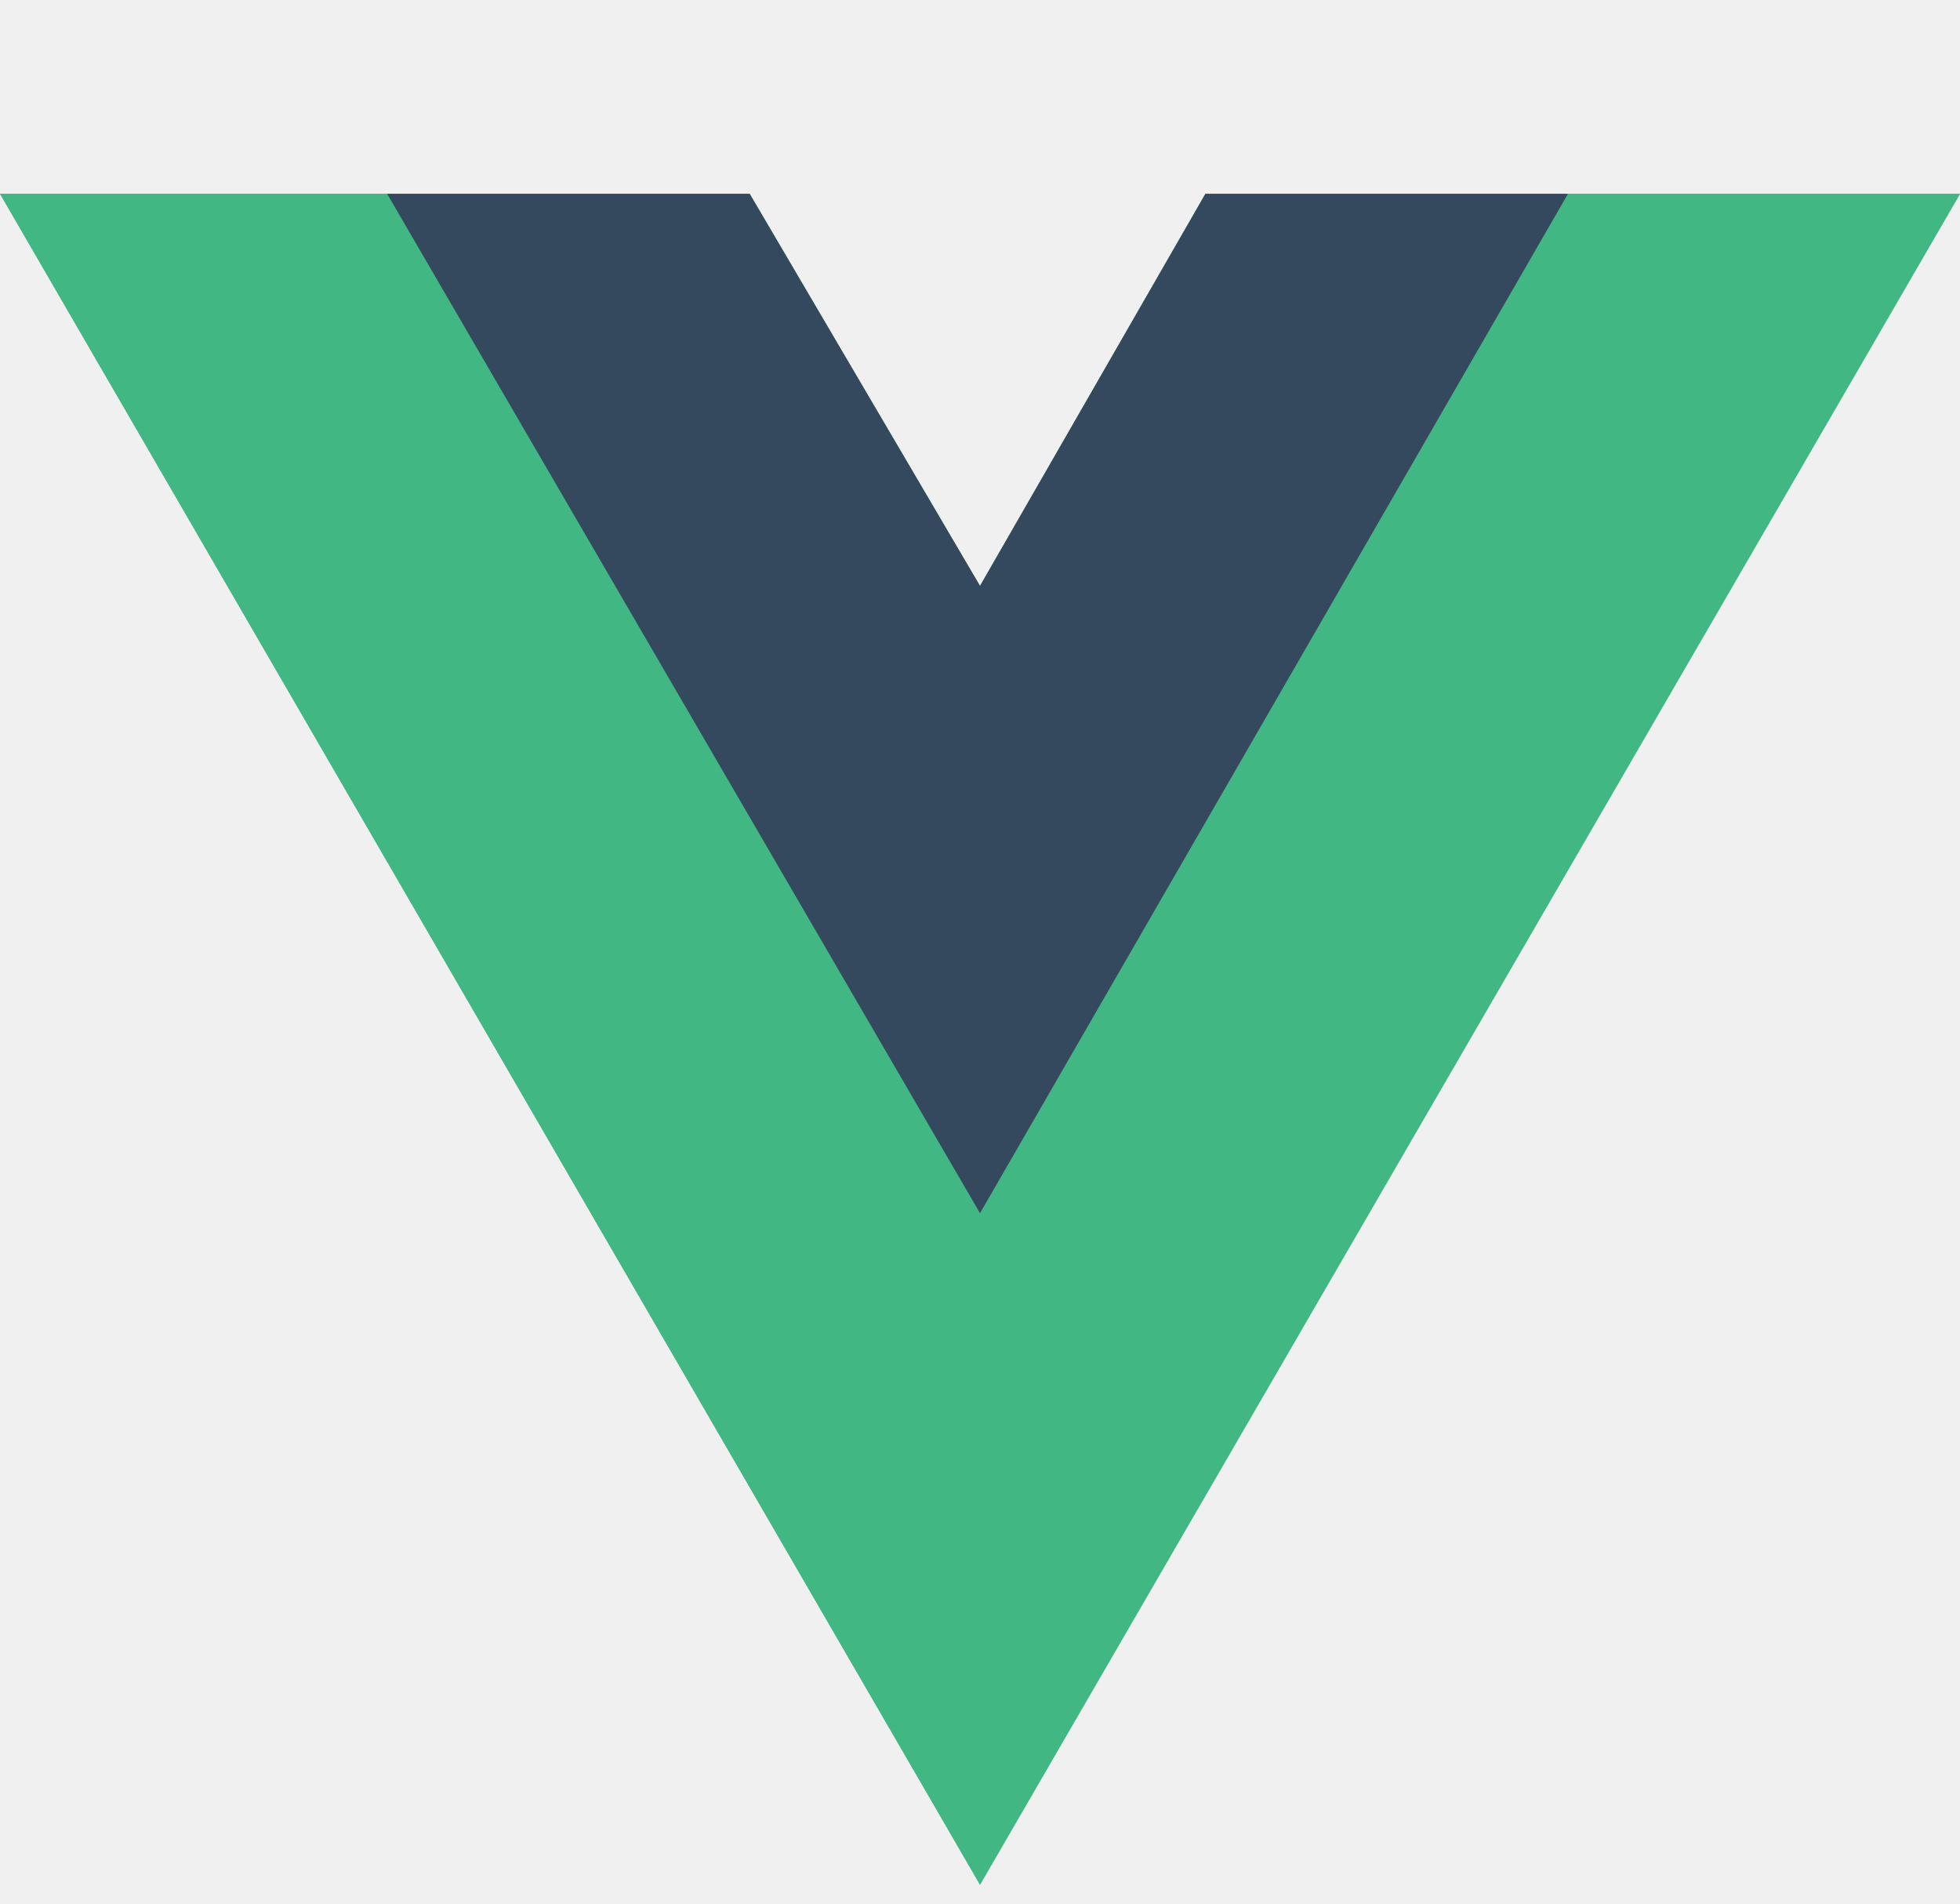
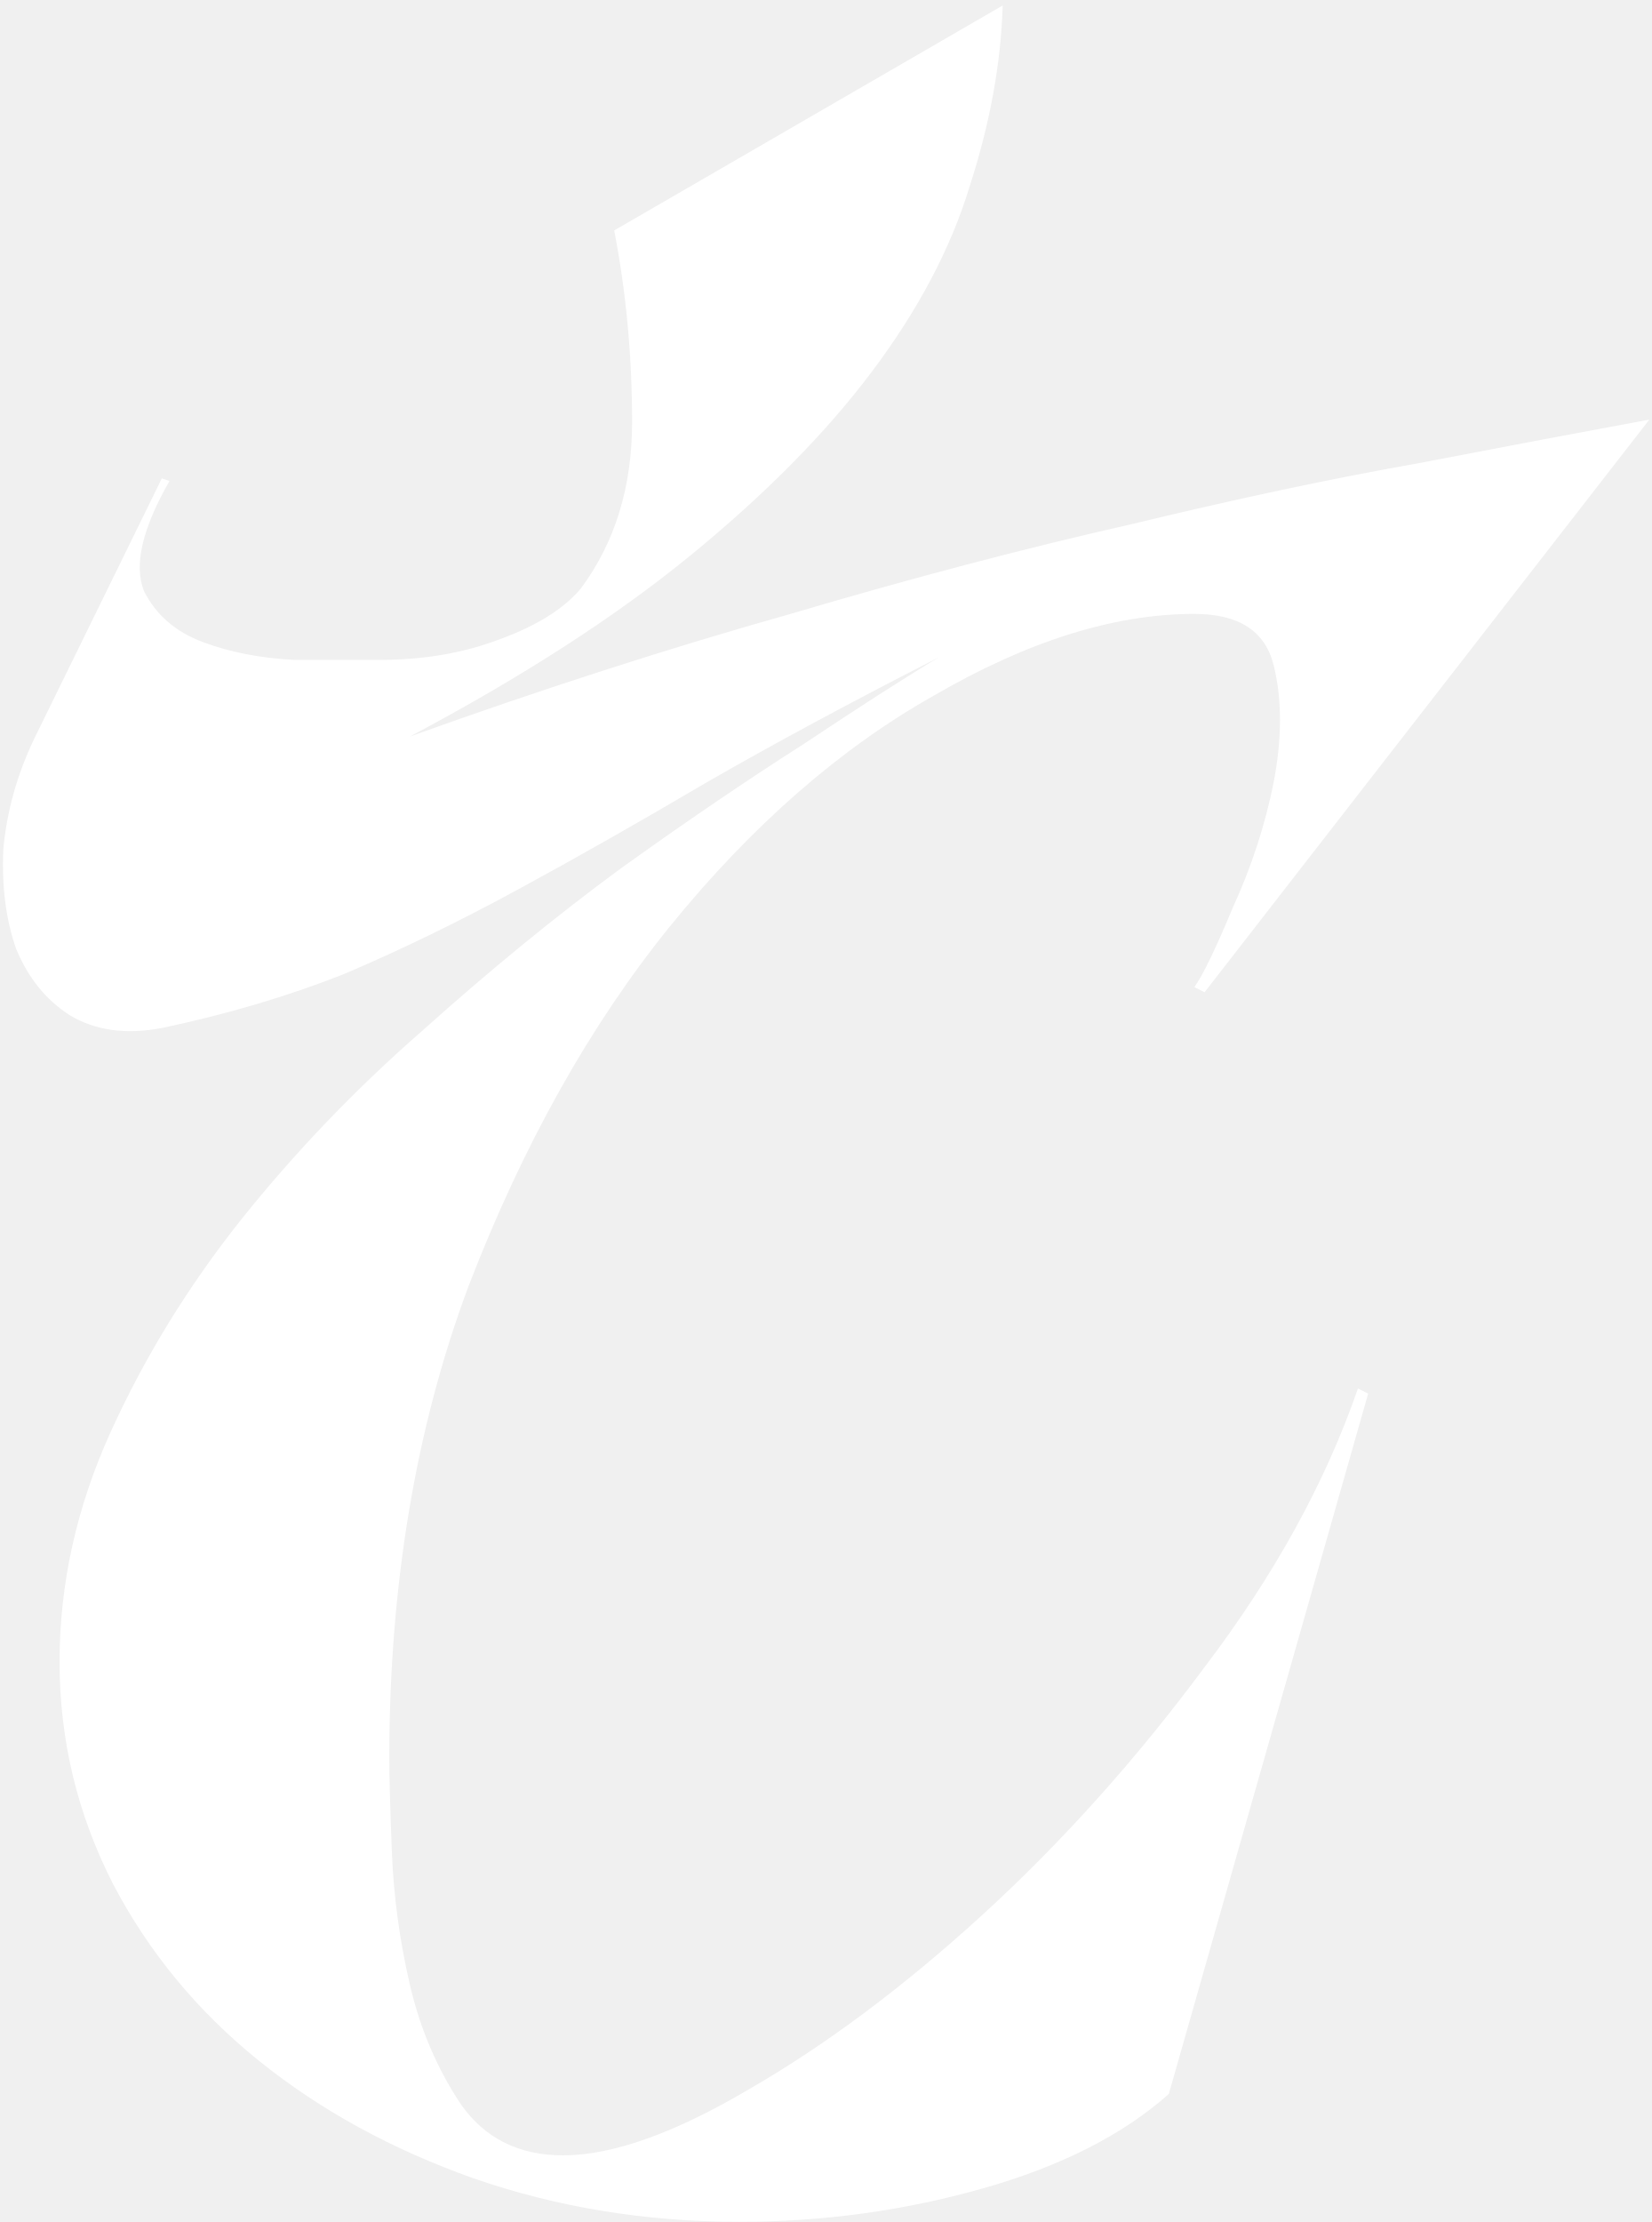
- <svg xmlns="http://www.w3.org/2000/svg" aria-hidden="true" role="img" class="iconify iconify--logos" width="37.07" height="36" preserveAspectRatio="xMidYMid meet" viewBox="0 0 256 198">
-   <path fill="#41B883" d="M204.8 0H256L128 220.8L0 0h97.92L128 51.2L157.44 0h47.36Z" />
-   <path fill="#41B883" d="m0 0l128 220.8L256 0h-51.2L128 132.48L50.56 0H0Z" />
-   <path fill="#35495E" d="M50.56 0L128 133.12L204.8 0h-47.36L128 51.2L97.92 0H50.56Z" />
+ <svg xmlns="http://www.w3.org/2000/svg" width="168" height="226" viewBox="0 0 168 226" fill="none">
+   <path d="M102 0.56C101.827 6.453 100.7 12.607 98.62 19.02C96.713 25.26 93.42 31.5 88.74 37.74C84.06 43.98 77.907 50.22 70.28 56.46C62.653 62.7 53.12 68.853 41.68 74.92C55.2 70.067 68.113 65.907 80.42 62.44C92.727 58.8 104.253 55.767 115 53.34C125.747 50.74 135.54 48.66 144.38 47.1C153.393 45.367 161.193 43.893 167.78 42.68L122.54 100.92L121.5 100.4C122.367 99.187 123.667 96.5 125.4 92.34C127.307 88.18 128.693 83.933 129.56 79.6C130.427 75.093 130.427 71.107 129.56 67.64C128.693 64.173 126.007 62.44 121.5 62.44C113.353 62.44 104.513 65.213 94.98 70.76C85.447 76.133 76.52 83.933 68.2 94.16C60.053 104.213 53.207 116.433 47.66 130.82C42.287 145.207 39.6 161.24 39.6 178.92C39.6 180.653 39.687 183.773 39.86 188.28C40.033 192.787 40.64 197.293 41.68 201.8C42.72 206.307 44.453 210.38 46.88 214.02C49.307 217.487 52.773 219.22 57.28 219.22C62.307 219.22 68.633 216.967 76.26 212.46C84.06 207.953 91.947 202.06 99.92 194.78C108.067 187.327 115.607 178.92 122.54 169.56C129.647 160.2 134.847 150.753 138.14 141.22L139.18 141.74L118.9 212.98C114.22 217.14 107.893 220.347 99.92 222.6C91.947 224.853 83.713 225.98 75.22 225.98C65.687 225.98 56.673 224.507 48.18 221.56C39.86 218.613 32.58 214.627 26.34 209.6C20.1 204.573 15.16 198.593 11.52 191.66C7.88 184.553 6.06 177.013 6.06 169.04C6.06 161.067 7.793 153.267 11.26 145.64C14.727 138.013 19.147 130.82 24.52 124.06C30.067 117.127 36.22 110.713 42.98 104.82C49.74 98.753 56.413 93.293 63 88.44C69.76 83.587 76 79.34 81.72 75.7C87.44 71.887 92.033 68.94 95.5 66.86C86.66 71.367 78.773 75.613 71.84 79.6C65.08 83.587 58.667 87.227 52.6 90.52C46.533 93.813 40.64 96.673 34.92 99.1C29.2 101.353 23.047 103.173 16.46 104.56C12.82 105.253 9.7 104.82 7.1 103.26C4.673 101.7 2.853 99.447 1.64 96.5C0.6 93.553 0.167 90.173 0.34 86.36C0.687 82.547 1.727 78.82 3.46 75.18L16.46 48.66L17.24 48.92C14.467 53.773 13.6 57.5 14.64 60.1C15.853 62.527 17.847 64.26 20.62 65.3C23.393 66.34 26.513 66.947 29.98 67.12C33.62 67.12 36.48 67.12 38.56 67.12C43.067 67.12 47.14 66.427 50.78 65.04C54.593 63.653 57.367 61.92 59.1 59.84C62.567 55.16 64.3 49.527 64.3 42.94C64.3 36.18 63.693 29.68 62.48 23.44L102 0.56Z" fill="white" />
</svg>
